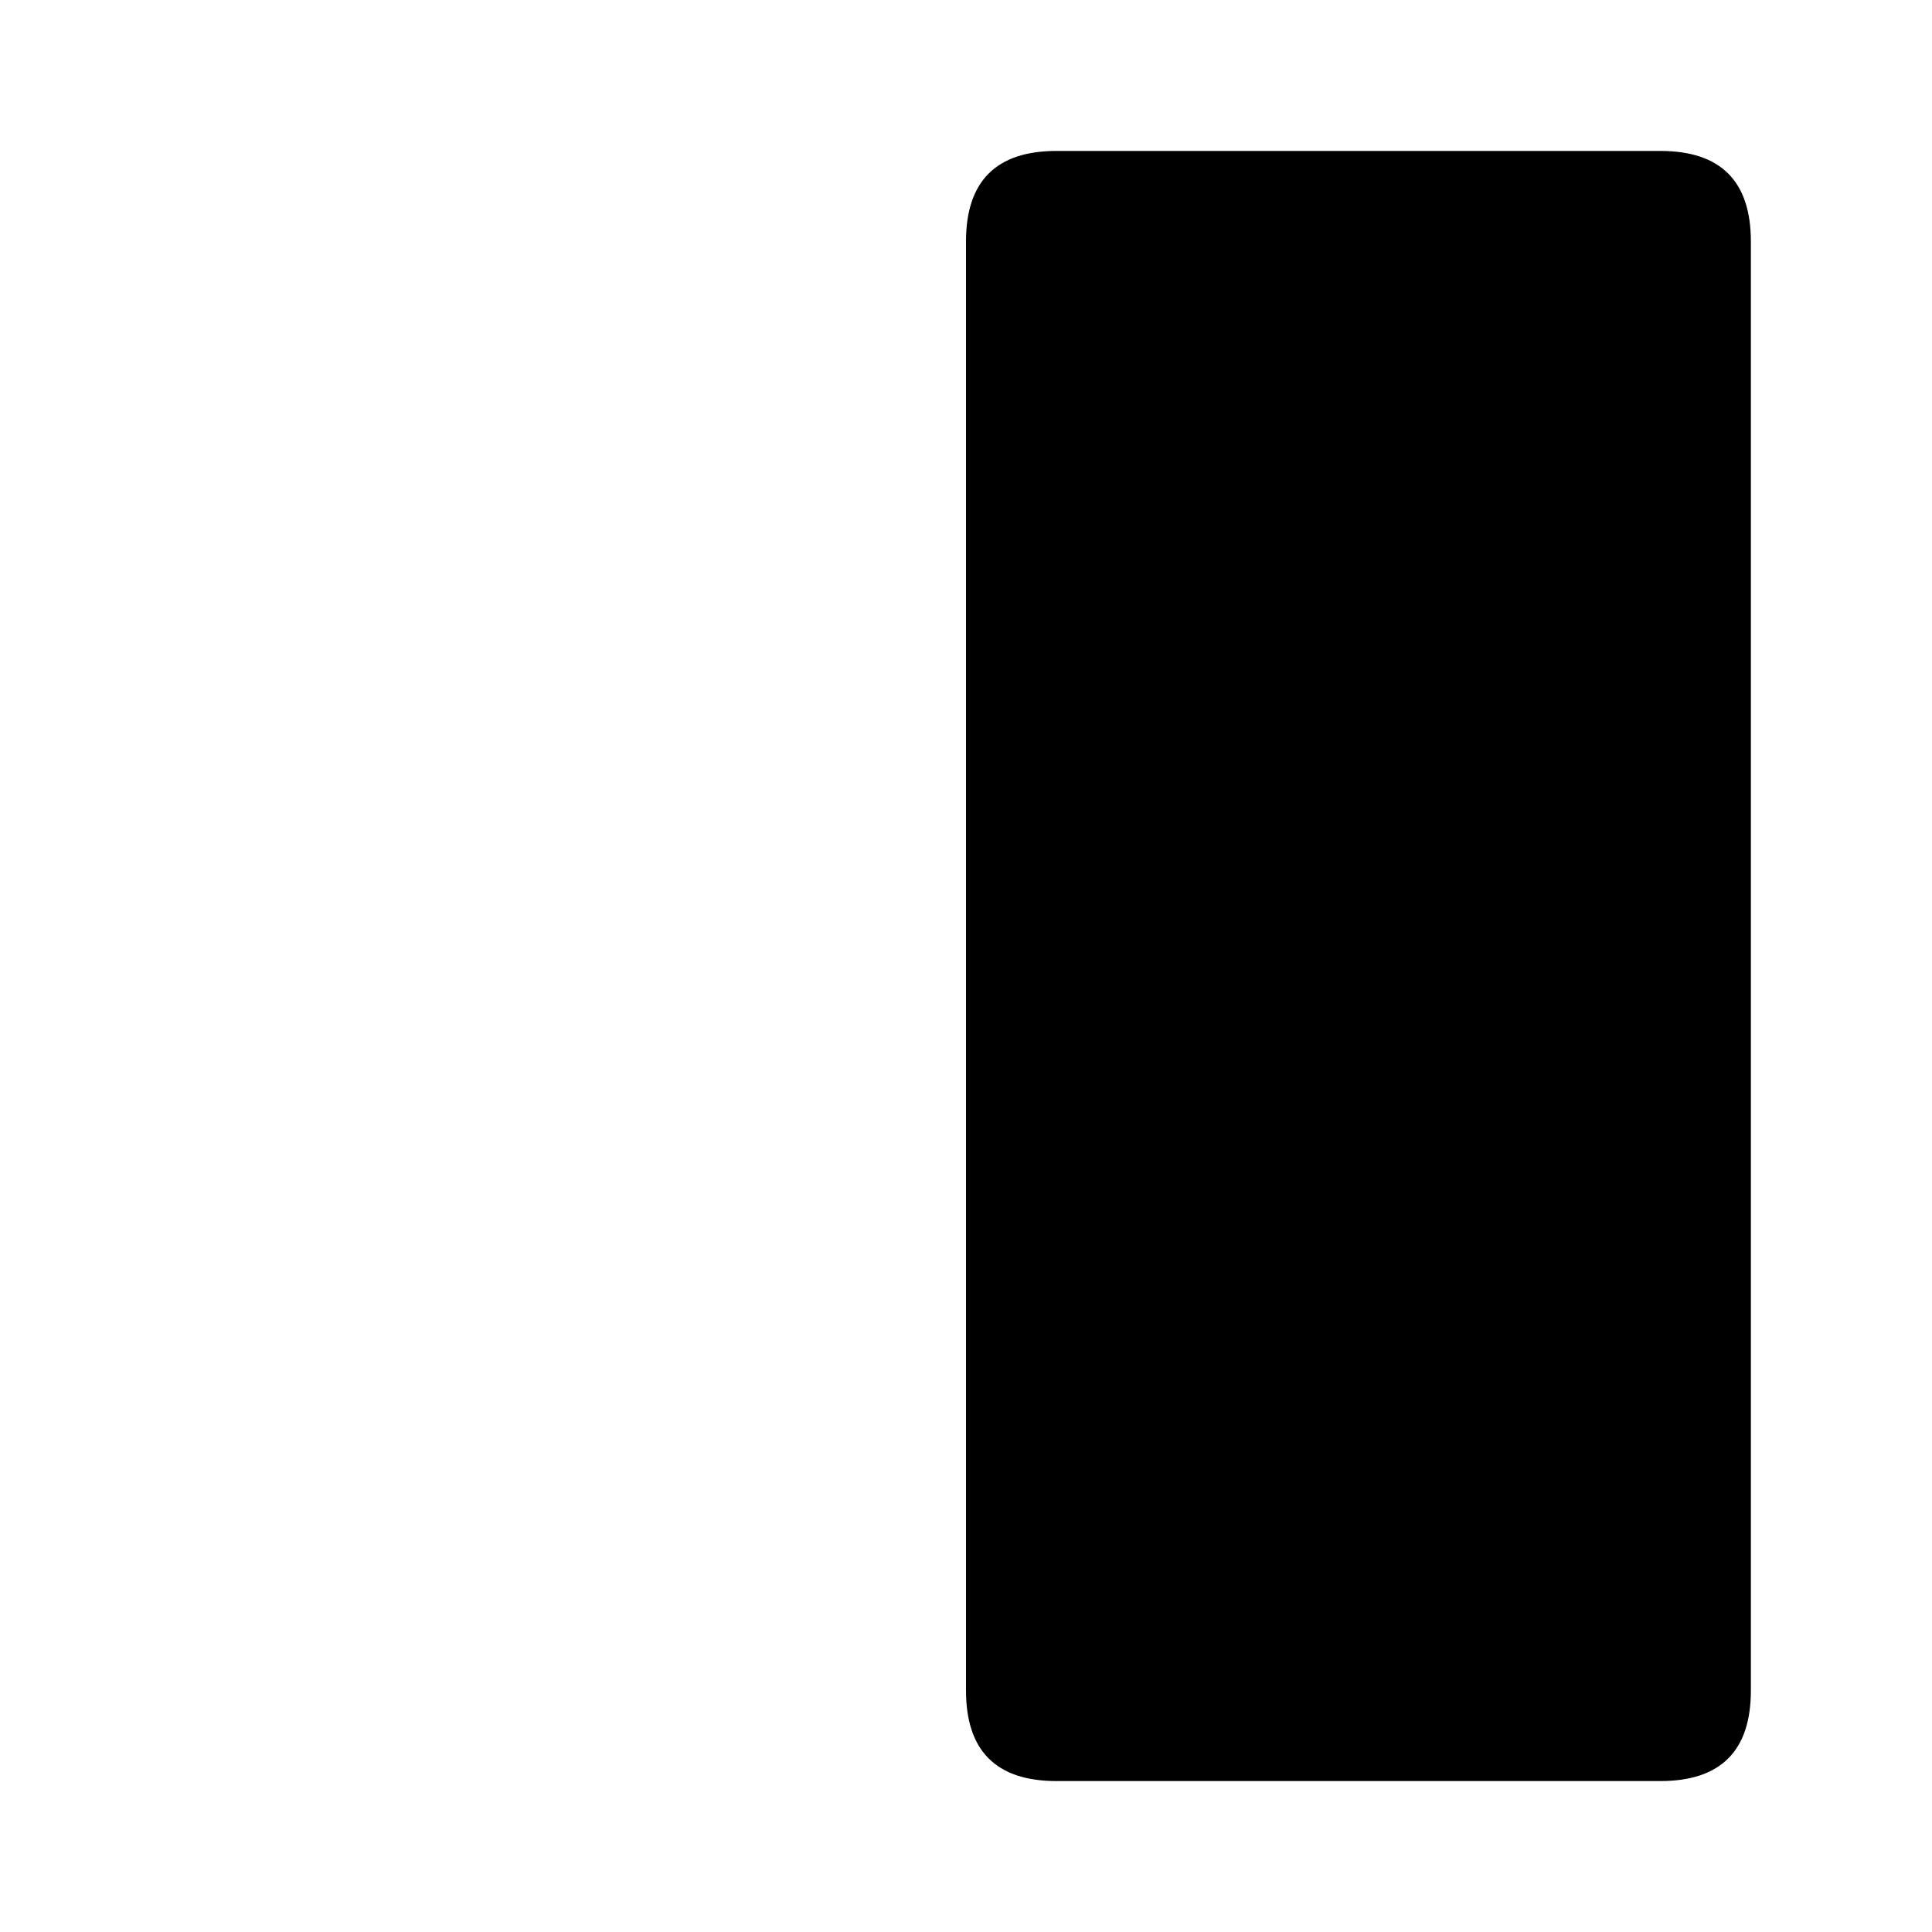
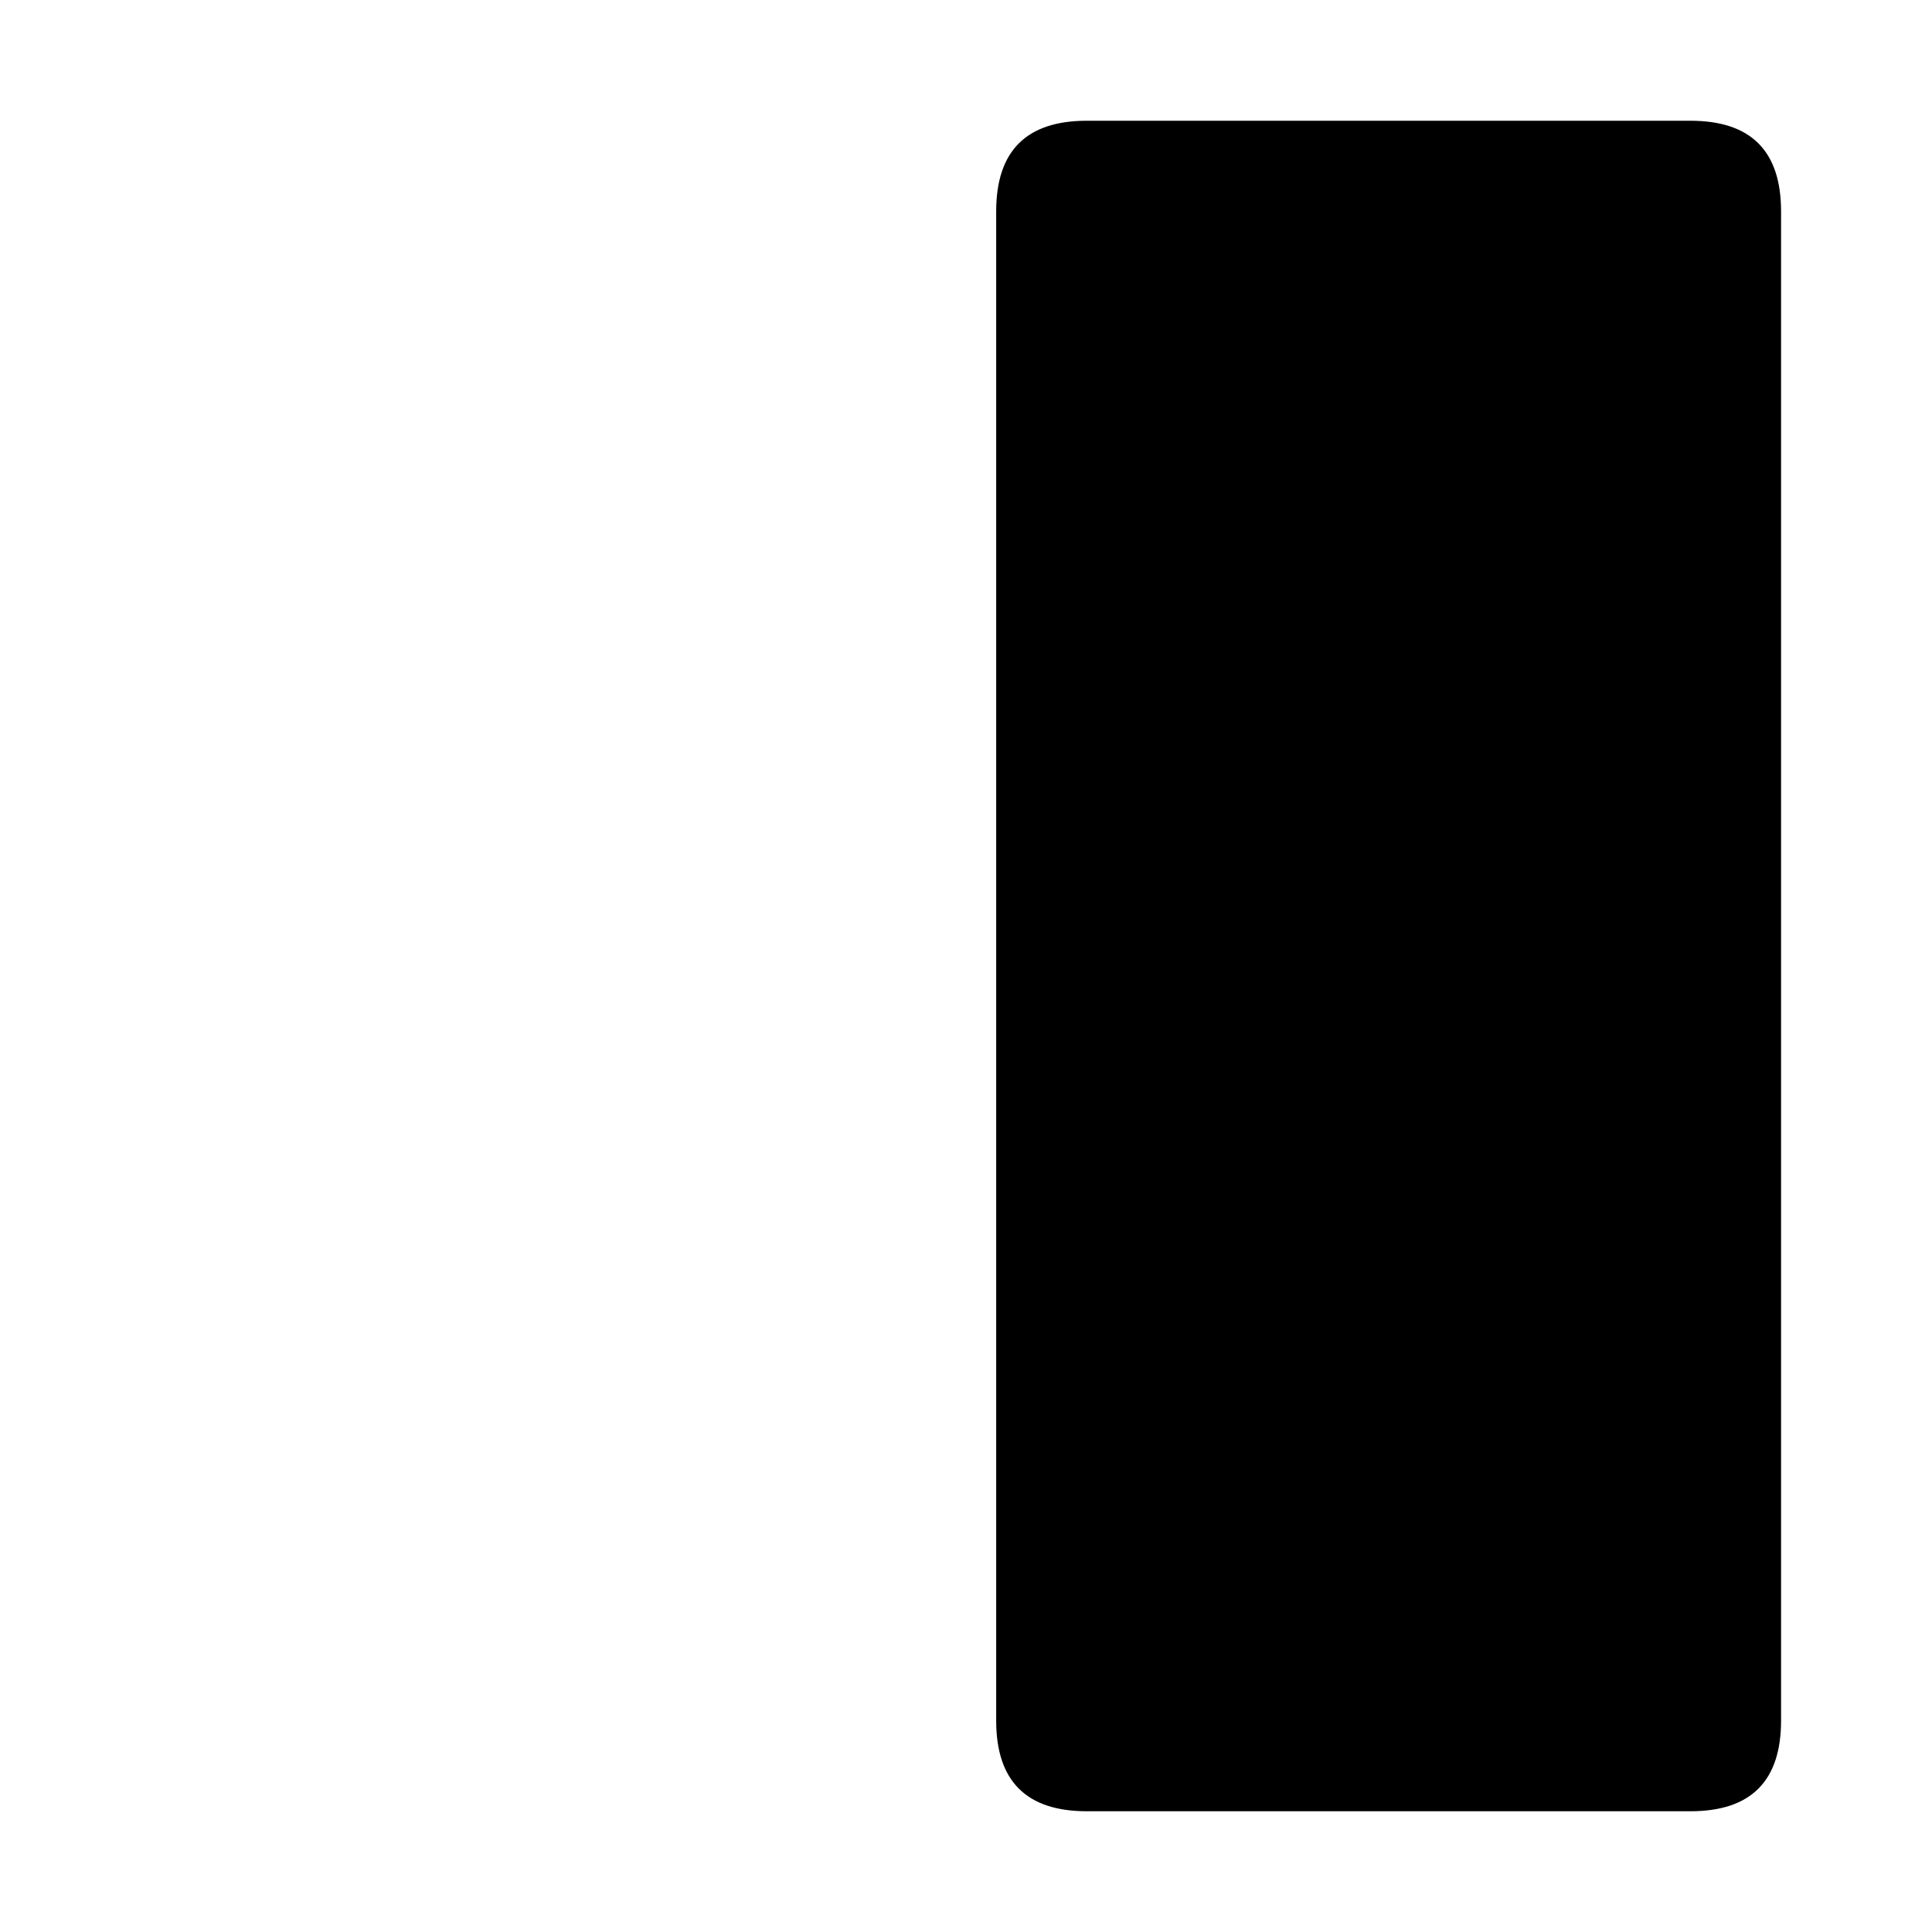
- <svg xmlns="http://www.w3.org/2000/svg" width="512" height="512" viewBox="0 0 512 512">
-   <path d="M256 160V64Q256 40 280 40H440Q464 40 464 64V448Q464 472 440 472H280Q256 472 256 448V352" />
-   <path d="M48 256H352M280 184L352 256L280 328" />
+ <svg xmlns="http://www.w3.org/2000/svg" width="512" height="512" viewBox="0 0 512 512" class="lineIcon line-icon">
+   <path d="M264 168V56Q264 32 288 32H448Q472 32 472 56V456Q472 480 448 480H288Q264 480 264 456V344" />
+   <path d="M32 256H360M296 192L360 256L296 320" />
</svg>
